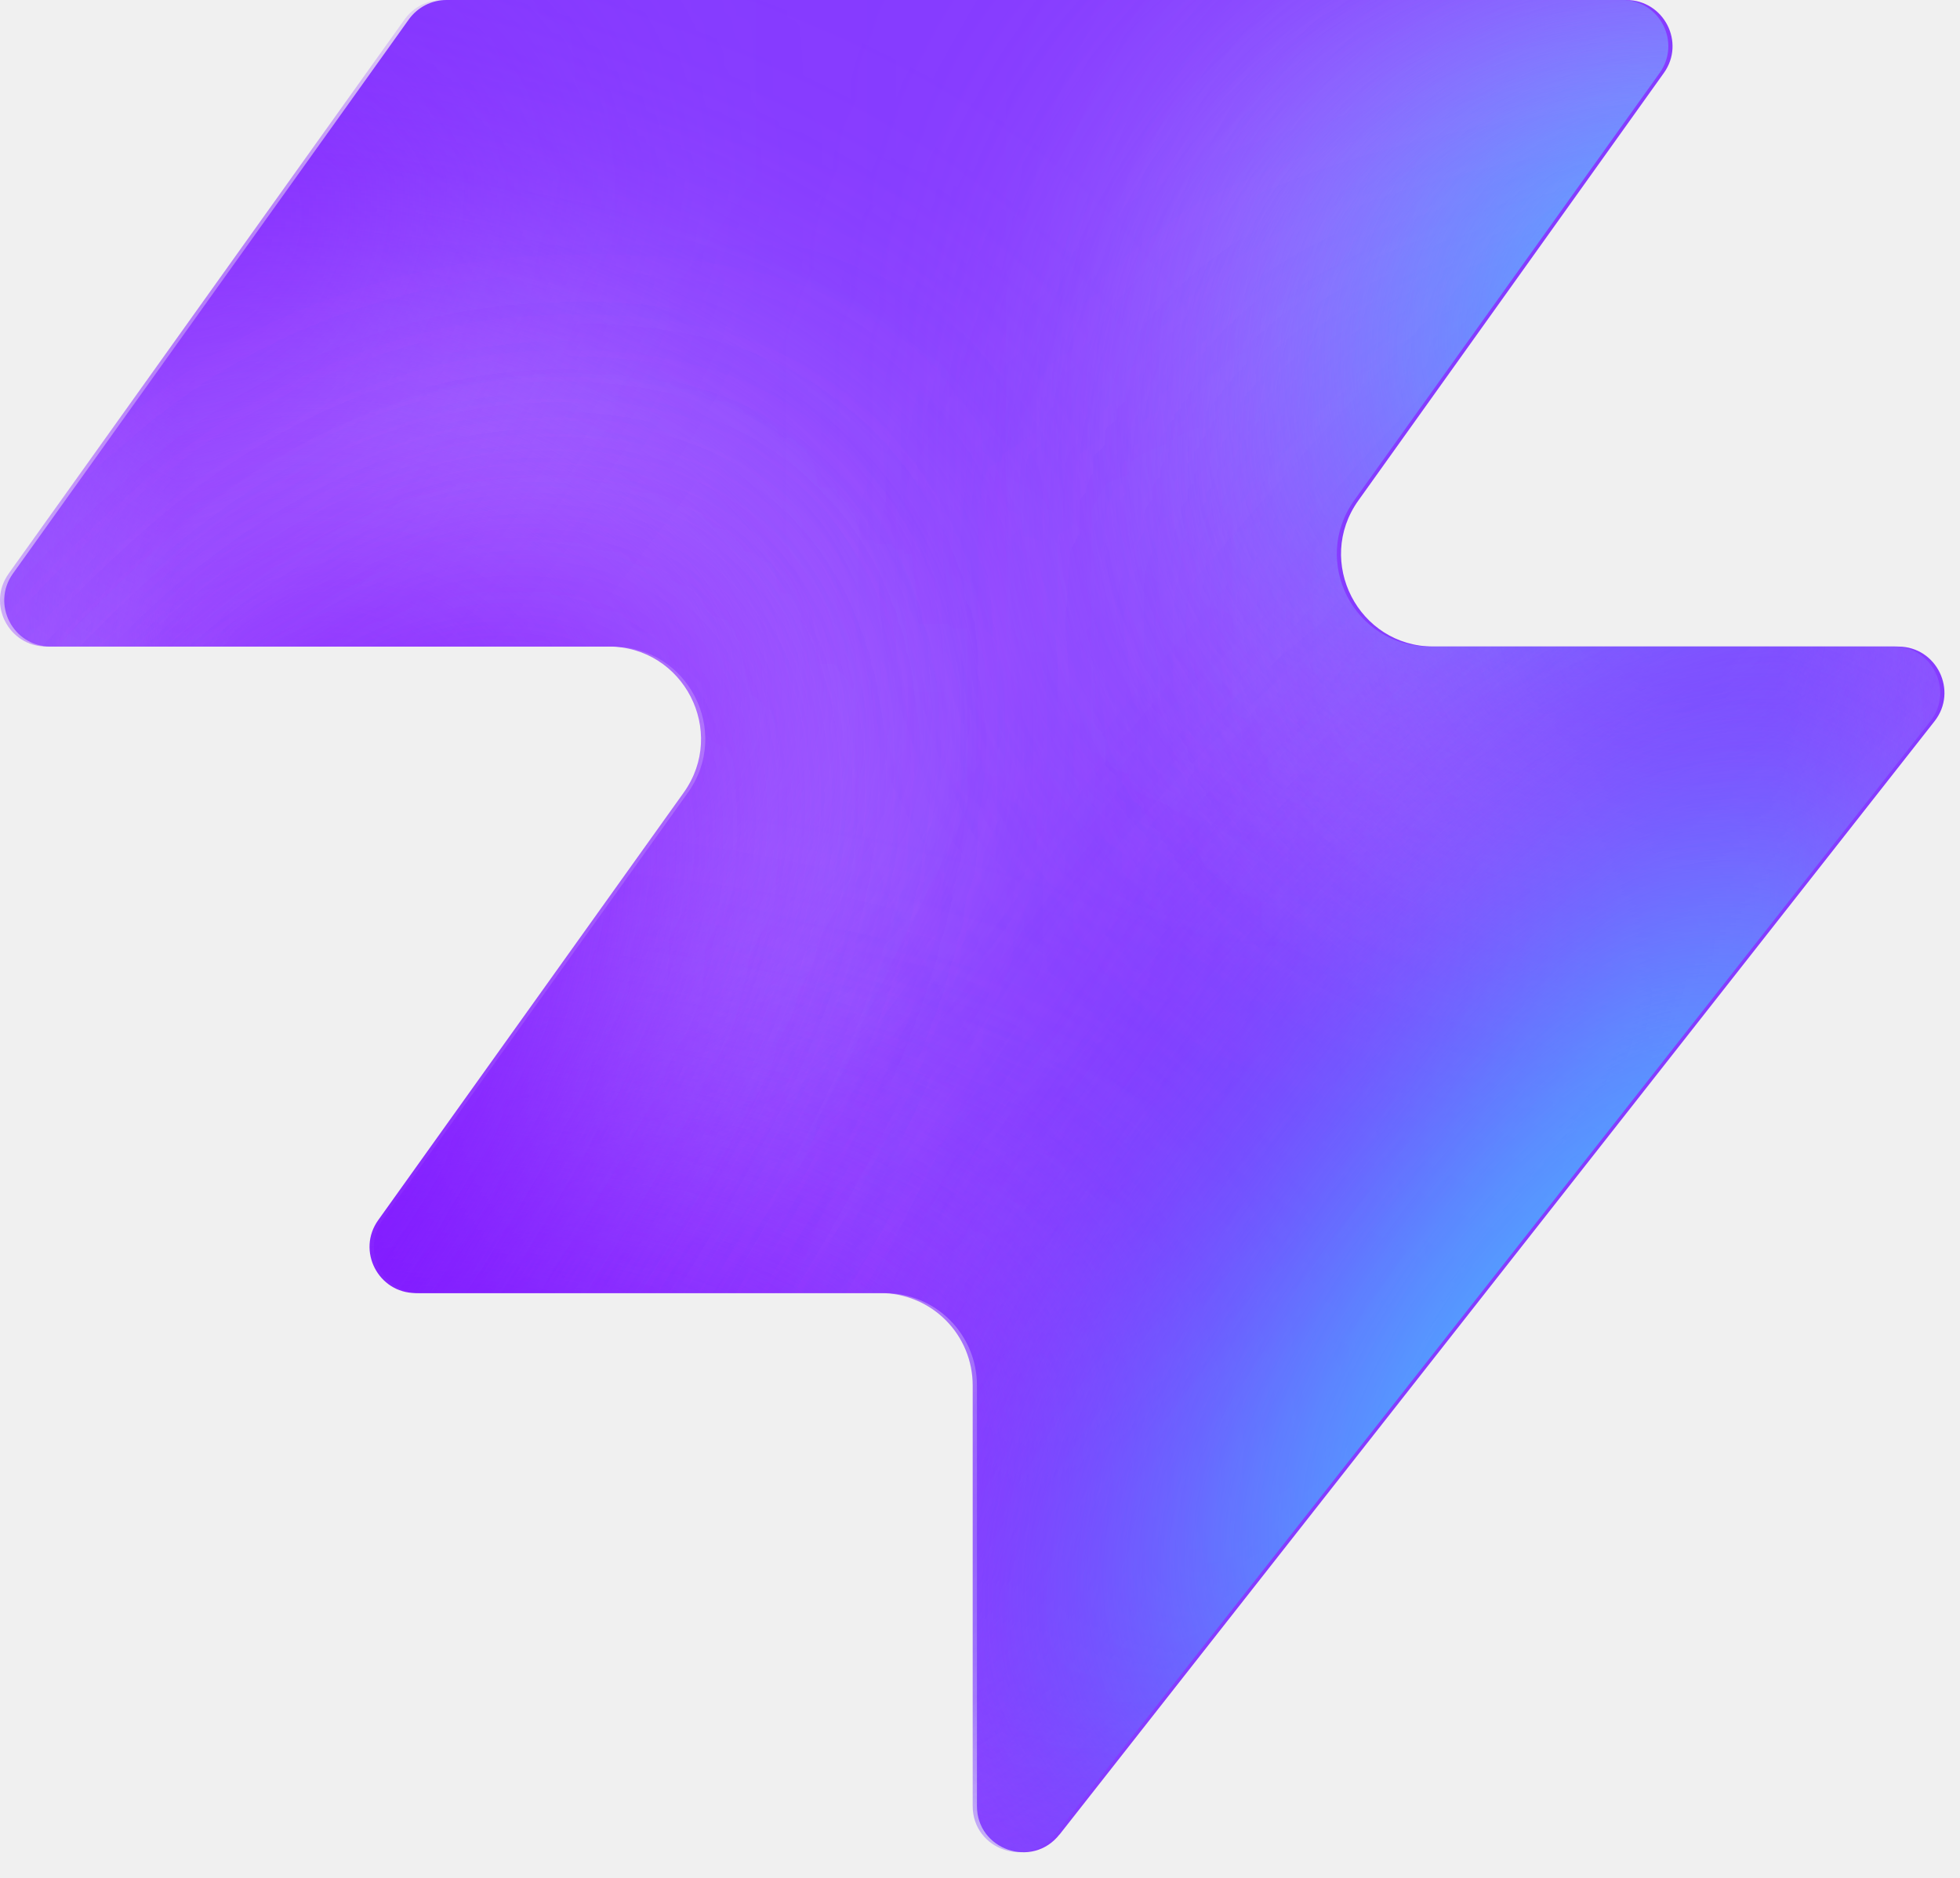
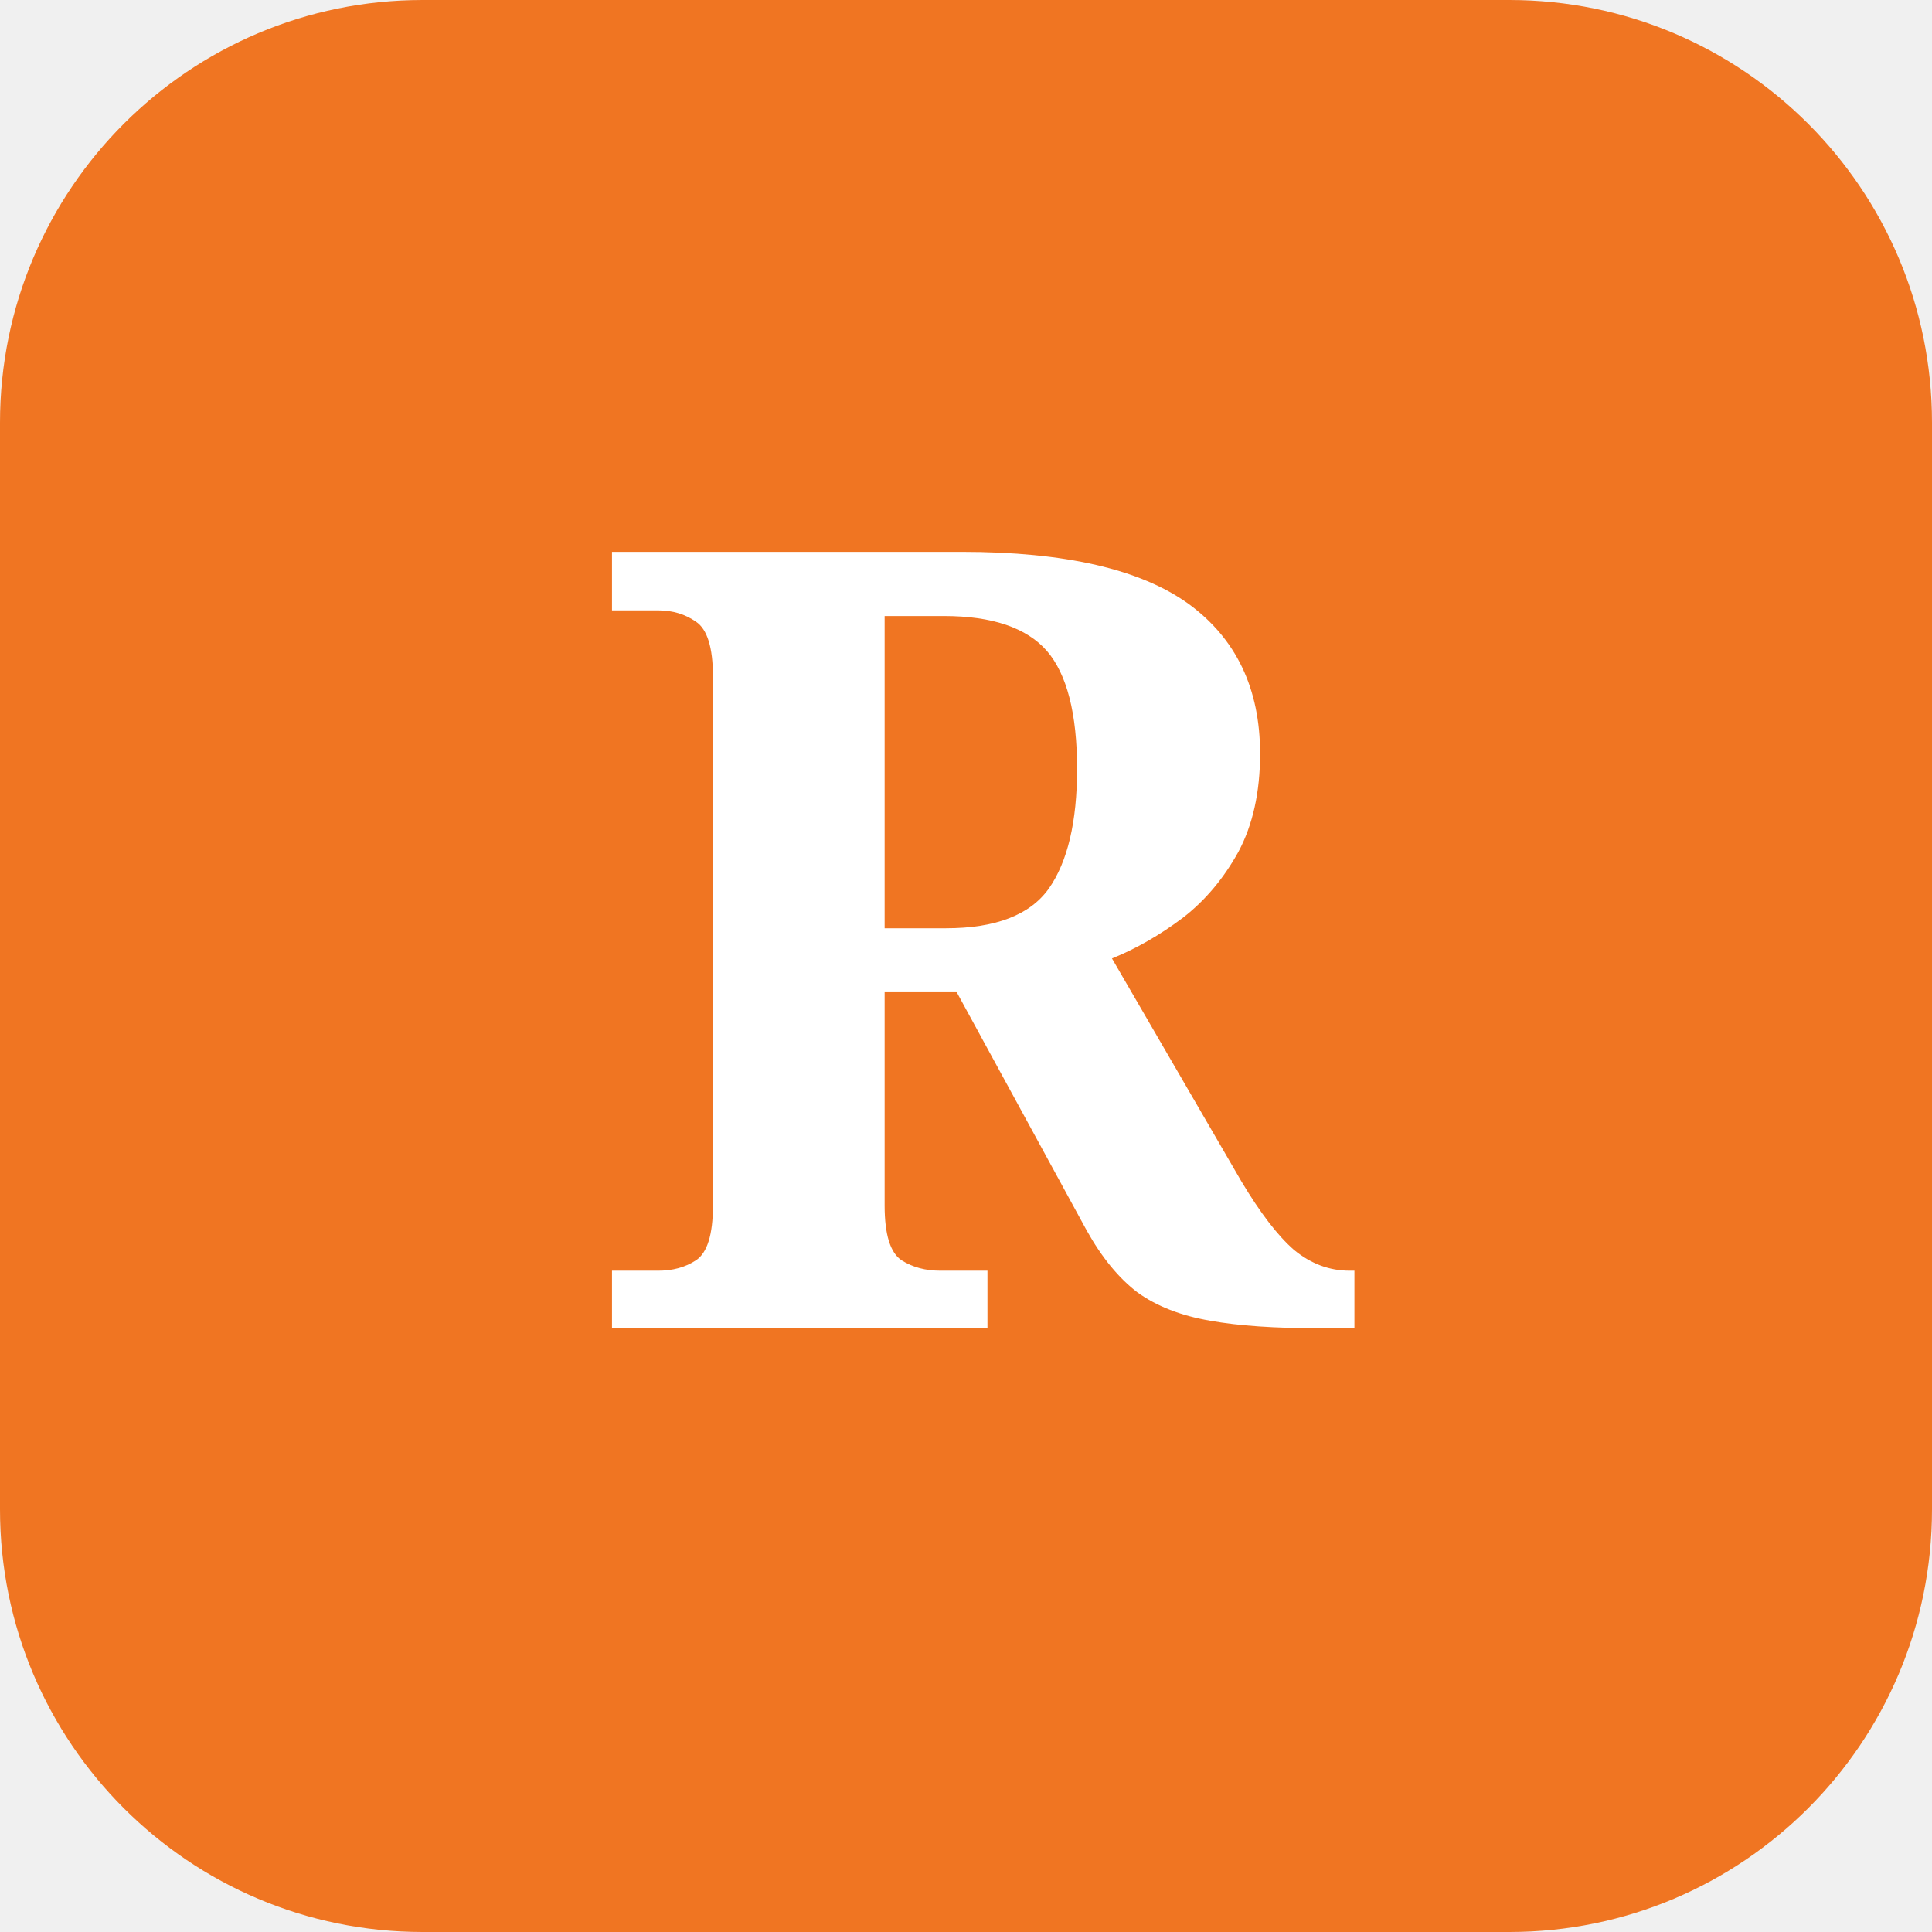
- <svg xmlns="http://www.w3.org/2000/svg" width="48" height="46" fill="none" viewBox="0 0 48 46">
-   <path fill="#863bff" d="M25.946 44.938c-.664.845-2.021.375-2.021-.698V33.937a2.26 2.26 0 0 0-2.262-2.262H10.287c-.92 0-1.456-1.04-.92-1.788l7.48-10.471c1.07-1.497 0-3.578-1.842-3.578H1.237c-.92 0-1.456-1.04-.92-1.788L10.013.474c.214-.297.556-.474.92-.474h28.894c.92 0 1.456 1.04.92 1.788l-7.48 10.471c-1.07 1.498 0 3.579 1.842 3.579h11.377c.943 0 1.473 1.088.89 1.83L25.947 44.94z" style="fill:#863bff;fill:color(display-p3 .525 .23 1);fill-opacity:1" />
-   <mask id="a" width="48" height="46" x="0" y="0" maskUnits="userSpaceOnUse" style="mask-type:alpha">
-     <path fill="#000" d="M25.842 44.938c-.664.844-2.021.375-2.021-.698V33.937a2.26 2.26 0 0 0-2.262-2.262H10.183c-.92 0-1.456-1.04-.92-1.788l7.48-10.471c1.07-1.498 0-3.579-1.842-3.579H1.133c-.92 0-1.456-1.04-.92-1.787L9.91.473c.214-.297.556-.474.92-.474h28.894c.92 0 1.456 1.04.92 1.788l-7.48 10.471c-1.07 1.498 0 3.578 1.842 3.578h11.377c.943 0 1.473 1.088.89 1.832L25.843 44.94z" style="fill:#000;fill-opacity:1" />
-   </mask>
-   <g mask="url(#a)">
-     <g filter="url(#b)">
-       <ellipse cx="5.508" cy="14.704" fill="#ede6ff" rx="5.508" ry="14.704" style="fill:#ede6ff;fill:color(display-p3 .927 .903 1);fill-opacity:1" transform="matrix(.00324 1 1 -.00324 -4.47 31.516)" />
-     </g>
-     <g filter="url(#c)">
-       <ellipse cx="10.399" cy="29.851" fill="#ede6ff" rx="10.399" ry="29.851" style="fill:#ede6ff;fill:color(display-p3 .927 .903 1);fill-opacity:1" transform="matrix(.00324 1 1 -.00324 -39.328 7.883)" />
-     </g>
-     <g filter="url(#d)">
-       <ellipse cx="5.508" cy="30.487" fill="#7e14ff" rx="5.508" ry="30.487" style="fill:#7e14ff;fill:color(display-p3 .492 .077 1);fill-opacity:1" transform="rotate(89.814 -25.913 -14.639)scale(1 -1)" />
-     </g>
-     <g filter="url(#e)">
-       <ellipse cx="5.508" cy="30.599" fill="#7e14ff" rx="5.508" ry="30.599" style="fill:#7e14ff;fill:color(display-p3 .492 .077 1);fill-opacity:1" transform="rotate(89.814 -32.644 -3.334)scale(1 -1)" />
-     </g>
-     <g filter="url(#f)">
-       <ellipse cx="5.508" cy="30.599" fill="#7e14ff" rx="5.508" ry="30.599" style="fill:#7e14ff;fill:color(display-p3 .492 .077 1);fill-opacity:1" transform="matrix(.00324 1 1 -.00324 -34.34 30.47)" />
-     </g>
-     <g filter="url(#g)">
-       <ellipse cx="14.072" cy="22.078" fill="#ede6ff" rx="14.072" ry="22.078" style="fill:#ede6ff;fill:color(display-p3 .927 .903 1);fill-opacity:1" transform="rotate(93.35 24.506 48.493)scale(-1 1)" />
-     </g>
-     <g filter="url(#h)">
-       <ellipse cx="3.47" cy="21.501" fill="#7e14ff" rx="3.47" ry="21.501" style="fill:#7e14ff;fill:color(display-p3 .492 .077 1);fill-opacity:1" transform="rotate(89.009 28.708 47.59)scale(-1 1)" />
-     </g>
-     <g filter="url(#i)">
-       <ellipse cx="3.47" cy="21.501" fill="#7e14ff" rx="3.47" ry="21.501" style="fill:#7e14ff;fill:color(display-p3 .492 .077 1);fill-opacity:1" transform="rotate(89.009 28.708 47.59)scale(-1 1)" />
-     </g>
-     <g filter="url(#j)">
-       <ellipse cx=".387" cy="8.972" fill="#7e14ff" rx="4.407" ry="29.108" style="fill:#7e14ff;fill:color(display-p3 .492 .077 1);fill-opacity:1" transform="rotate(39.51 .387 8.972)" />
-     </g>
-     <g filter="url(#k)">
-       <ellipse cx="47.523" cy="-6.092" fill="#7e14ff" rx="4.407" ry="29.108" style="fill:#7e14ff;fill:color(display-p3 .492 .077 1);fill-opacity:1" transform="rotate(37.892 47.523 -6.092)" />
-     </g>
-     <g filter="url(#l)">
-       <ellipse cx="41.412" cy="6.333" fill="#47bfff" rx="5.971" ry="9.665" style="fill:#47bfff;fill:color(display-p3 .28 .748 1);fill-opacity:1" transform="rotate(37.892 41.412 6.333)" />
-     </g>
-     <g filter="url(#m)">
-       <ellipse cx="-1.879" cy="38.332" fill="#7e14ff" rx="4.407" ry="29.108" style="fill:#7e14ff;fill:color(display-p3 .492 .077 1);fill-opacity:1" transform="rotate(37.892 -1.88 38.332)" />
-     </g>
-     <g filter="url(#n)">
-       <ellipse cx="-1.879" cy="38.332" fill="#7e14ff" rx="4.407" ry="29.108" style="fill:#7e14ff;fill:color(display-p3 .492 .077 1);fill-opacity:1" transform="rotate(37.892 -1.88 38.332)" />
-     </g>
-     <g filter="url(#o)">
-       <ellipse cx="35.651" cy="29.907" fill="#7e14ff" rx="4.407" ry="29.108" style="fill:#7e14ff;fill:color(display-p3 .492 .077 1);fill-opacity:1" transform="rotate(37.892 35.651 29.907)" />
-     </g>
-     <g filter="url(#p)">
-       <ellipse cx="38.418" cy="32.4" fill="#47bfff" rx="5.971" ry="15.297" style="fill:#47bfff;fill:color(display-p3 .28 .748 1);fill-opacity:1" transform="rotate(37.892 38.418 32.4)" />
-     </g>
-   </g>
-   <defs>
-     <filter id="b" width="60.045" height="41.654" x="-19.77" y="16.149" color-interpolation-filters="sRGB" filterUnits="userSpaceOnUse">
-       <feFlood flood-opacity="0" result="BackgroundImageFix" />
-       <feBlend in="SourceGraphic" in2="BackgroundImageFix" result="shape" />
-       <feGaussianBlur result="effect1_foregroundBlur_2002_17158" stdDeviation="7.659" />
-     </filter>
-     <filter id="c" width="90.34" height="51.437" x="-54.613" y="-7.533" color-interpolation-filters="sRGB" filterUnits="userSpaceOnUse">
-       <feFlood flood-opacity="0" result="BackgroundImageFix" />
-       <feBlend in="SourceGraphic" in2="BackgroundImageFix" result="shape" />
-       <feGaussianBlur result="effect1_foregroundBlur_2002_17158" stdDeviation="7.659" />
-     </filter>
-     <filter id="d" width="79.355" height="29.4" x="-49.64" y="2.03" color-interpolation-filters="sRGB" filterUnits="userSpaceOnUse">
-       <feFlood flood-opacity="0" result="BackgroundImageFix" />
-       <feBlend in="SourceGraphic" in2="BackgroundImageFix" result="shape" />
-       <feGaussianBlur result="effect1_foregroundBlur_2002_17158" stdDeviation="4.596" />
-     </filter>
-     <filter id="e" width="79.579" height="29.4" x="-45.045" y="20.029" color-interpolation-filters="sRGB" filterUnits="userSpaceOnUse">
-       <feFlood flood-opacity="0" result="BackgroundImageFix" />
-       <feBlend in="SourceGraphic" in2="BackgroundImageFix" result="shape" />
-       <feGaussianBlur result="effect1_foregroundBlur_2002_17158" stdDeviation="4.596" />
-     </filter>
-     <filter id="f" width="79.579" height="29.4" x="-43.513" y="21.178" color-interpolation-filters="sRGB" filterUnits="userSpaceOnUse">
-       <feFlood flood-opacity="0" result="BackgroundImageFix" />
-       <feBlend in="SourceGraphic" in2="BackgroundImageFix" result="shape" />
-       <feGaussianBlur result="effect1_foregroundBlur_2002_17158" stdDeviation="4.596" />
-     </filter>
-     <filter id="g" width="74.749" height="58.852" x="15.756" y="-17.901" color-interpolation-filters="sRGB" filterUnits="userSpaceOnUse">
-       <feFlood flood-opacity="0" result="BackgroundImageFix" />
-       <feBlend in="SourceGraphic" in2="BackgroundImageFix" result="shape" />
-       <feGaussianBlur result="effect1_foregroundBlur_2002_17158" stdDeviation="7.659" />
-     </filter>
-     <filter id="h" width="61.377" height="25.362" x="23.548" y="2.284" color-interpolation-filters="sRGB" filterUnits="userSpaceOnUse">
-       <feFlood flood-opacity="0" result="BackgroundImageFix" />
-       <feBlend in="SourceGraphic" in2="BackgroundImageFix" result="shape" />
-       <feGaussianBlur result="effect1_foregroundBlur_2002_17158" stdDeviation="4.596" />
-     </filter>
-     <filter id="i" width="61.377" height="25.362" x="23.548" y="2.284" color-interpolation-filters="sRGB" filterUnits="userSpaceOnUse">
-       <feFlood flood-opacity="0" result="BackgroundImageFix" />
-       <feBlend in="SourceGraphic" in2="BackgroundImageFix" result="shape" />
-       <feGaussianBlur result="effect1_foregroundBlur_2002_17158" stdDeviation="4.596" />
-     </filter>
-     <filter id="j" width="56.045" height="63.649" x="-27.636" y="-22.853" color-interpolation-filters="sRGB" filterUnits="userSpaceOnUse">
-       <feFlood flood-opacity="0" result="BackgroundImageFix" />
-       <feBlend in="SourceGraphic" in2="BackgroundImageFix" result="shape" />
-       <feGaussianBlur result="effect1_foregroundBlur_2002_17158" stdDeviation="4.596" />
-     </filter>
-     <filter id="k" width="54.814" height="64.646" x="20.116" y="-38.415" color-interpolation-filters="sRGB" filterUnits="userSpaceOnUse">
-       <feFlood flood-opacity="0" result="BackgroundImageFix" />
-       <feBlend in="SourceGraphic" in2="BackgroundImageFix" result="shape" />
-       <feGaussianBlur result="effect1_foregroundBlur_2002_17158" stdDeviation="4.596" />
-     </filter>
-     <filter id="l" width="33.541" height="35.313" x="24.641" y="-11.323" color-interpolation-filters="sRGB" filterUnits="userSpaceOnUse">
-       <feFlood flood-opacity="0" result="BackgroundImageFix" />
-       <feBlend in="SourceGraphic" in2="BackgroundImageFix" result="shape" />
-       <feGaussianBlur result="effect1_foregroundBlur_2002_17158" stdDeviation="4.596" />
-     </filter>
-     <filter id="m" width="54.814" height="64.646" x="-29.286" y="6.009" color-interpolation-filters="sRGB" filterUnits="userSpaceOnUse">
-       <feFlood flood-opacity="0" result="BackgroundImageFix" />
-       <feBlend in="SourceGraphic" in2="BackgroundImageFix" result="shape" />
-       <feGaussianBlur result="effect1_foregroundBlur_2002_17158" stdDeviation="4.596" />
-     </filter>
-     <filter id="n" width="54.814" height="64.646" x="-29.286" y="6.009" color-interpolation-filters="sRGB" filterUnits="userSpaceOnUse">
-       <feFlood flood-opacity="0" result="BackgroundImageFix" />
-       <feBlend in="SourceGraphic" in2="BackgroundImageFix" result="shape" />
-       <feGaussianBlur result="effect1_foregroundBlur_2002_17158" stdDeviation="4.596" />
-     </filter>
-     <filter id="o" width="54.814" height="64.646" x="8.244" y="-2.416" color-interpolation-filters="sRGB" filterUnits="userSpaceOnUse">
-       <feFlood flood-opacity="0" result="BackgroundImageFix" />
-       <feBlend in="SourceGraphic" in2="BackgroundImageFix" result="shape" />
-       <feGaussianBlur result="effect1_foregroundBlur_2002_17158" stdDeviation="4.596" />
-     </filter>
-     <filter id="p" width="39.409" height="43.623" x="18.713" y="10.588" color-interpolation-filters="sRGB" filterUnits="userSpaceOnUse">
-       <feFlood flood-opacity="0" result="BackgroundImageFix" />
-       <feBlend in="SourceGraphic" in2="BackgroundImageFix" result="shape" />
-       <feGaussianBlur result="effect1_foregroundBlur_2002_17158" stdDeviation="4.596" />
-     </filter>
-   </defs>
+ <svg xmlns="http://www.w3.org/2000/svg" viewBox="0 0 32 32">
+   <rect width="32" height="32" rx="7" fill="#F07522" />
+   <text x="16" y="22" font-family="Georgia, serif" font-size="18" font-weight="700" fill="#FFF" text-anchor="middle">R</text>
</svg>
